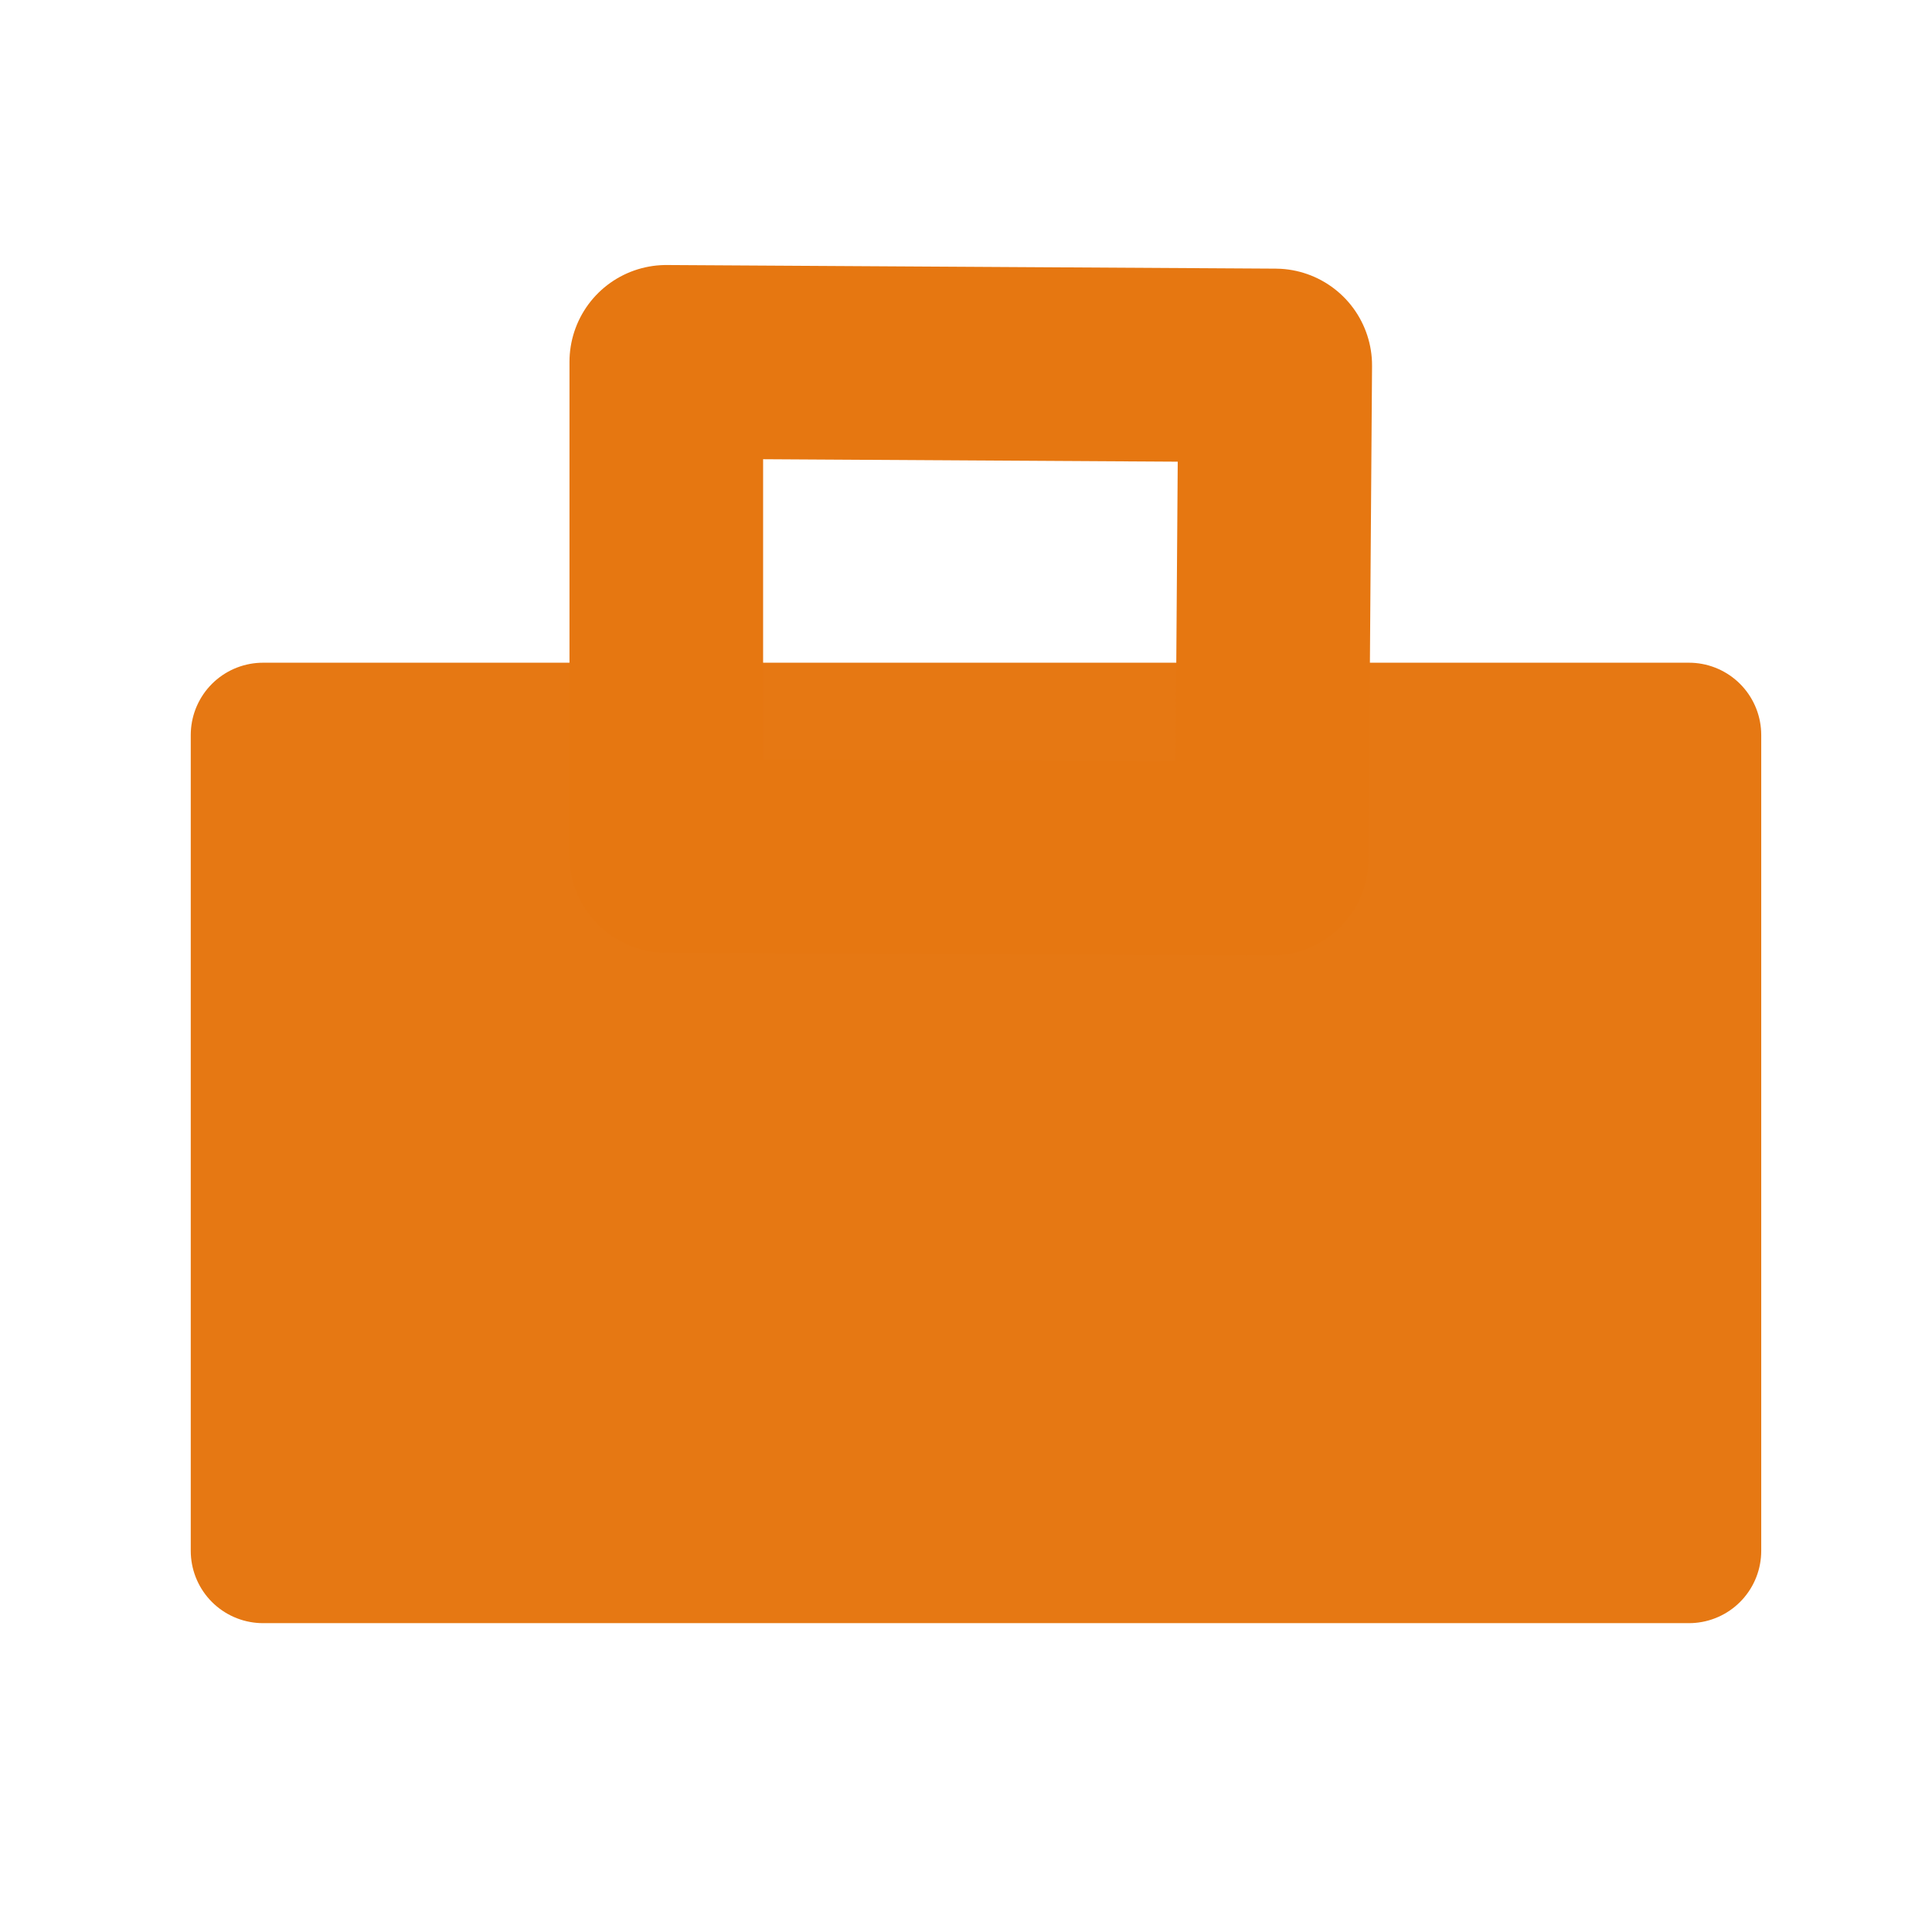
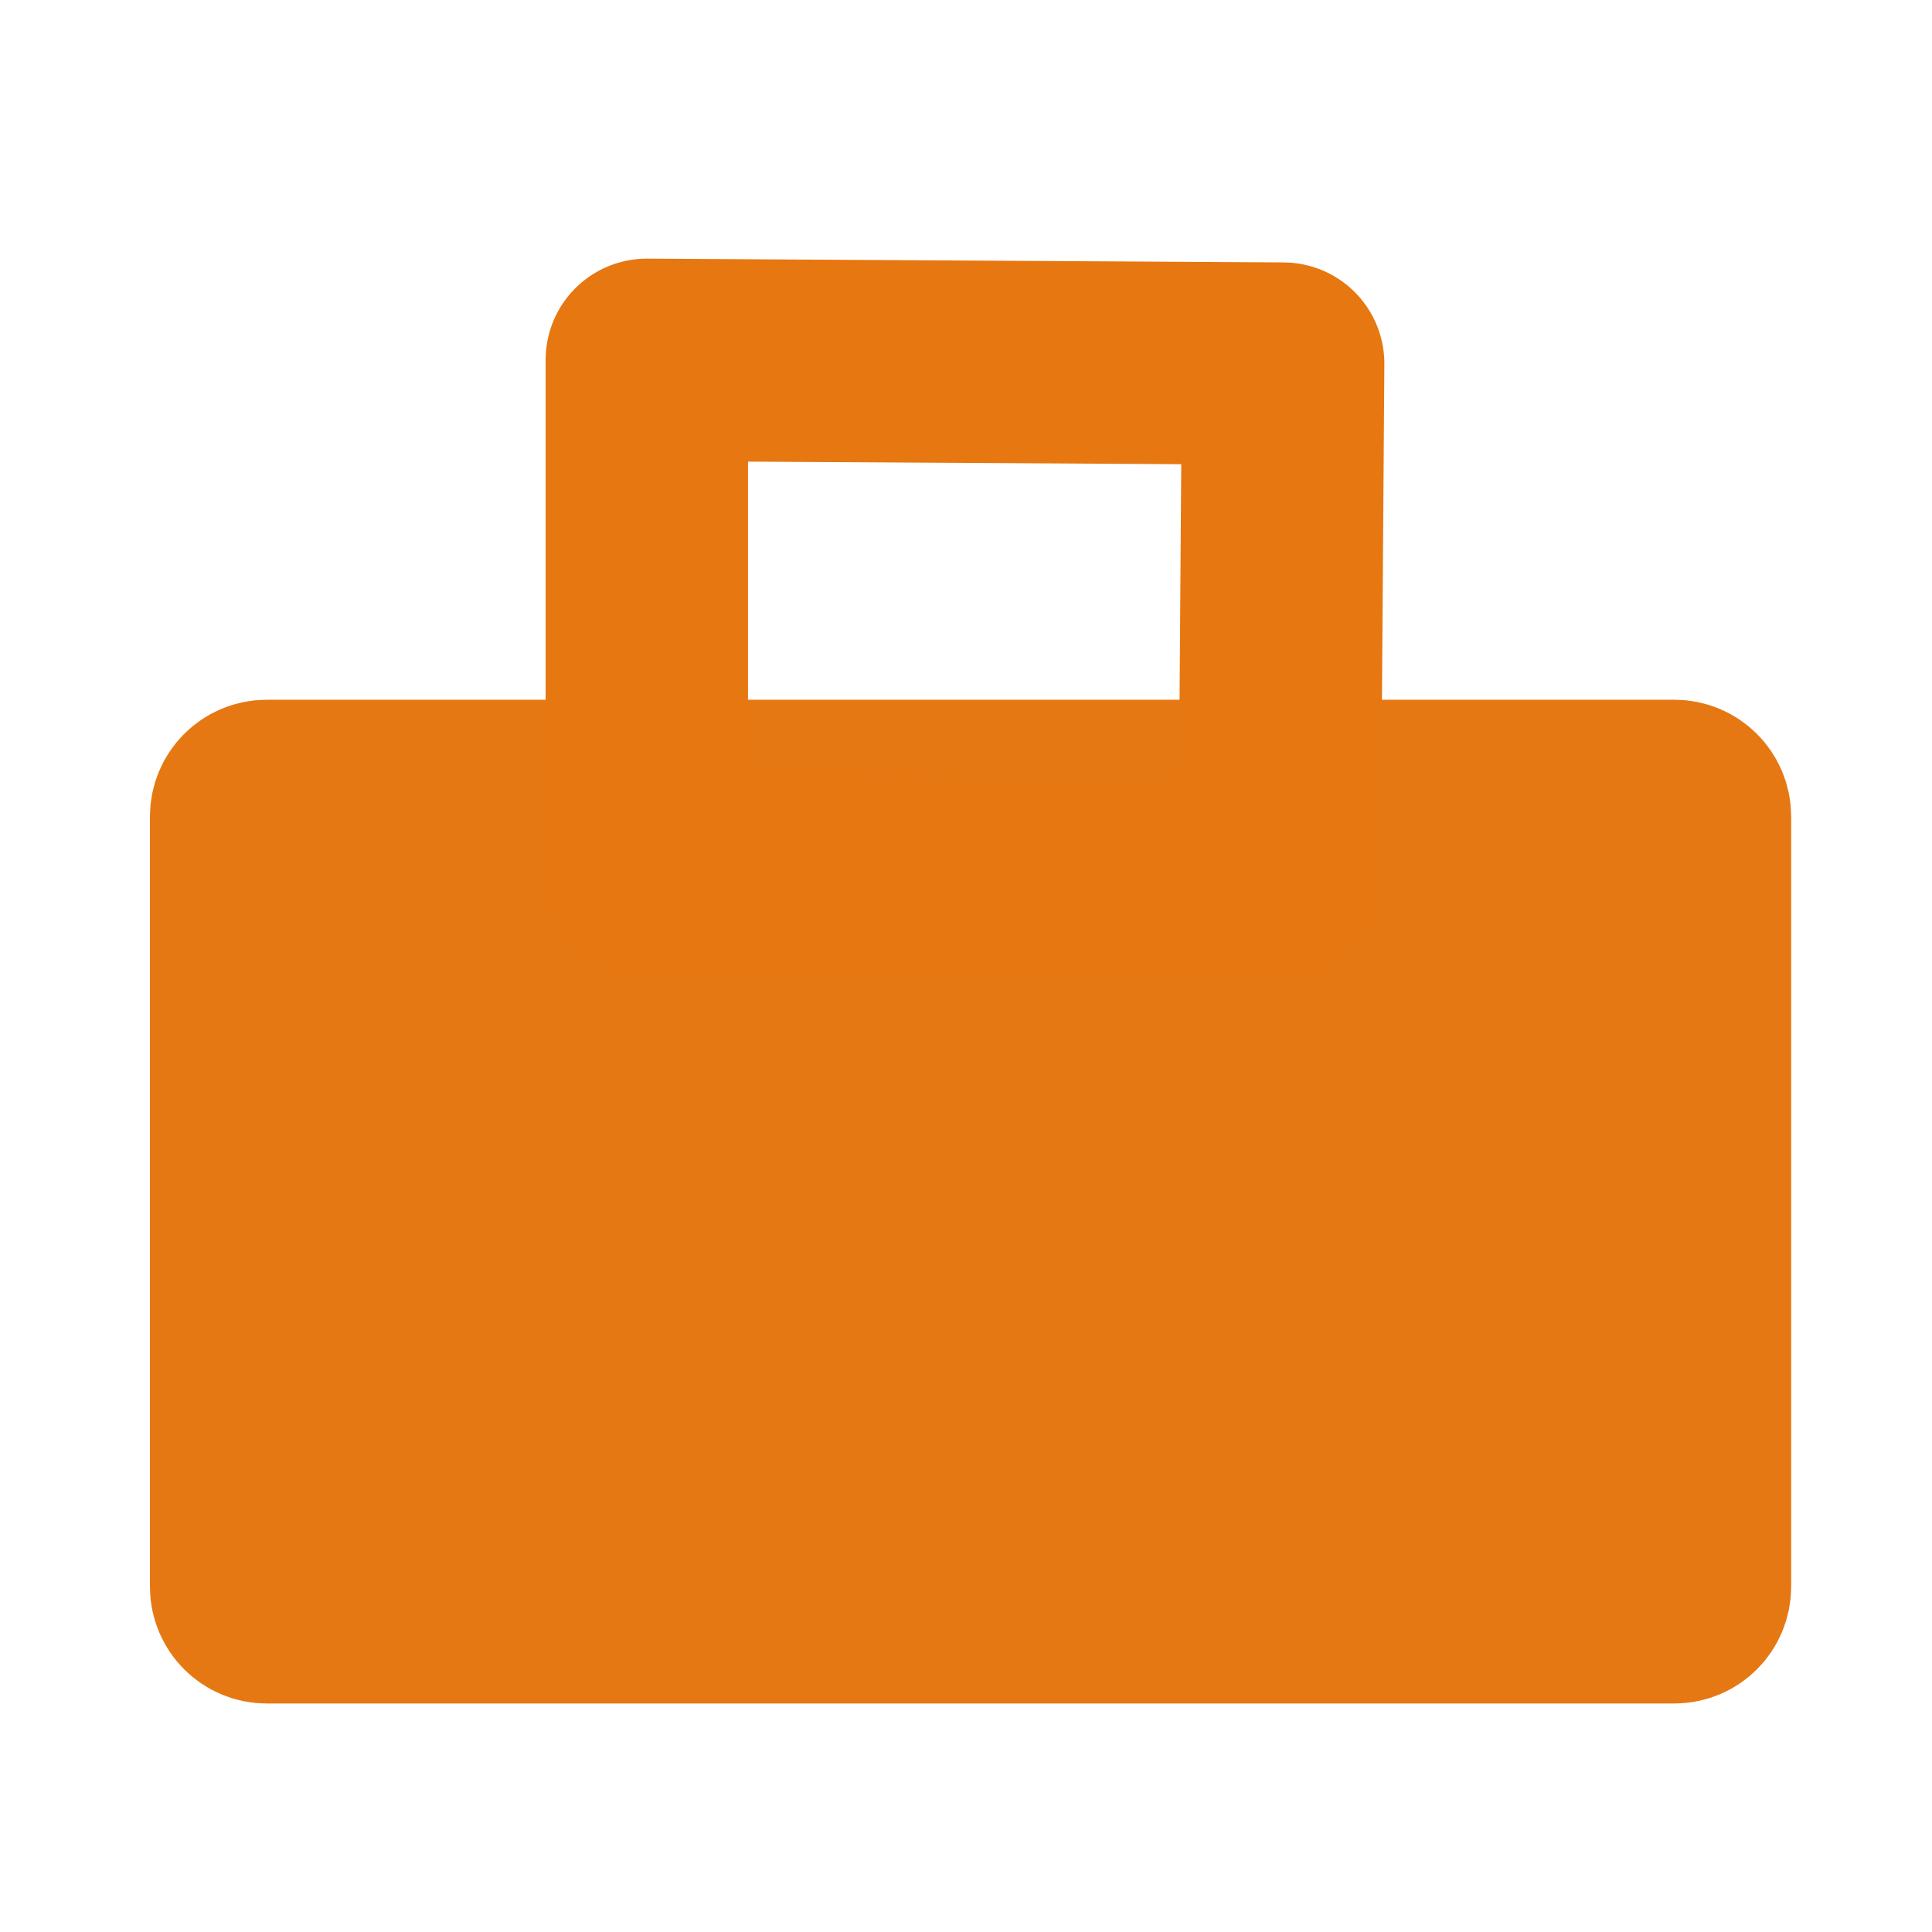
- <svg xmlns="http://www.w3.org/2000/svg" width="32px" height="32px" id="svg2985" version="1.1">
+ <svg xmlns="http://www.w3.org/2000/svg" width="24" height="24" id="svg2985" version="1.1">
  <defs id="defs2987" />
-   <g id="layer1">
-     <rect style="opacity:0.99;fill:#e67711;fill-opacity:1;stroke:#e67711;stroke-width:2.395;stroke-linecap:round;stroke-linejoin:round;stroke-miterlimit:4;stroke-opacity:1;stroke-dasharray:none" id="rect4613" width="23.617" height="13.513" x="4.357" y="12.174" />
-     <path style="fill:none;stroke:#e67711;stroke-width:3.207;stroke-linecap:butt;stroke-linejoin:round;stroke-miterlimit:4;stroke-opacity:1;stroke-dasharray:none" d="m 11.036,14.177 0,-8.184 10.086,0.06 -0.059,8.17 z" id="path4615" />
+   <g id="layer1" transform="translate(0,-8)">
+     <rect style="opacity:0.99;fill:#e67711;fill-opacity:1;stroke:#e67711;stroke-width:1.877;stroke-linecap:round;stroke-linejoin:round;stroke-miterlimit:4;stroke-opacity:1;stroke-dasharray:none" id="rect4613" width="18.511" height="10.592" x="2.801" y="17.631" ry="0.512" />
+     <path style="fill:none;stroke:#e67711;stroke-width:2.514;stroke-linecap:butt;stroke-linejoin:round;stroke-miterlimit:4;stroke-opacity:1;stroke-dasharray:none" d="m 8.035,18.884 0,-6.414 7.905,0.047 -0.046,6.403 z" id="path4615" />
  </g>
</svg>
